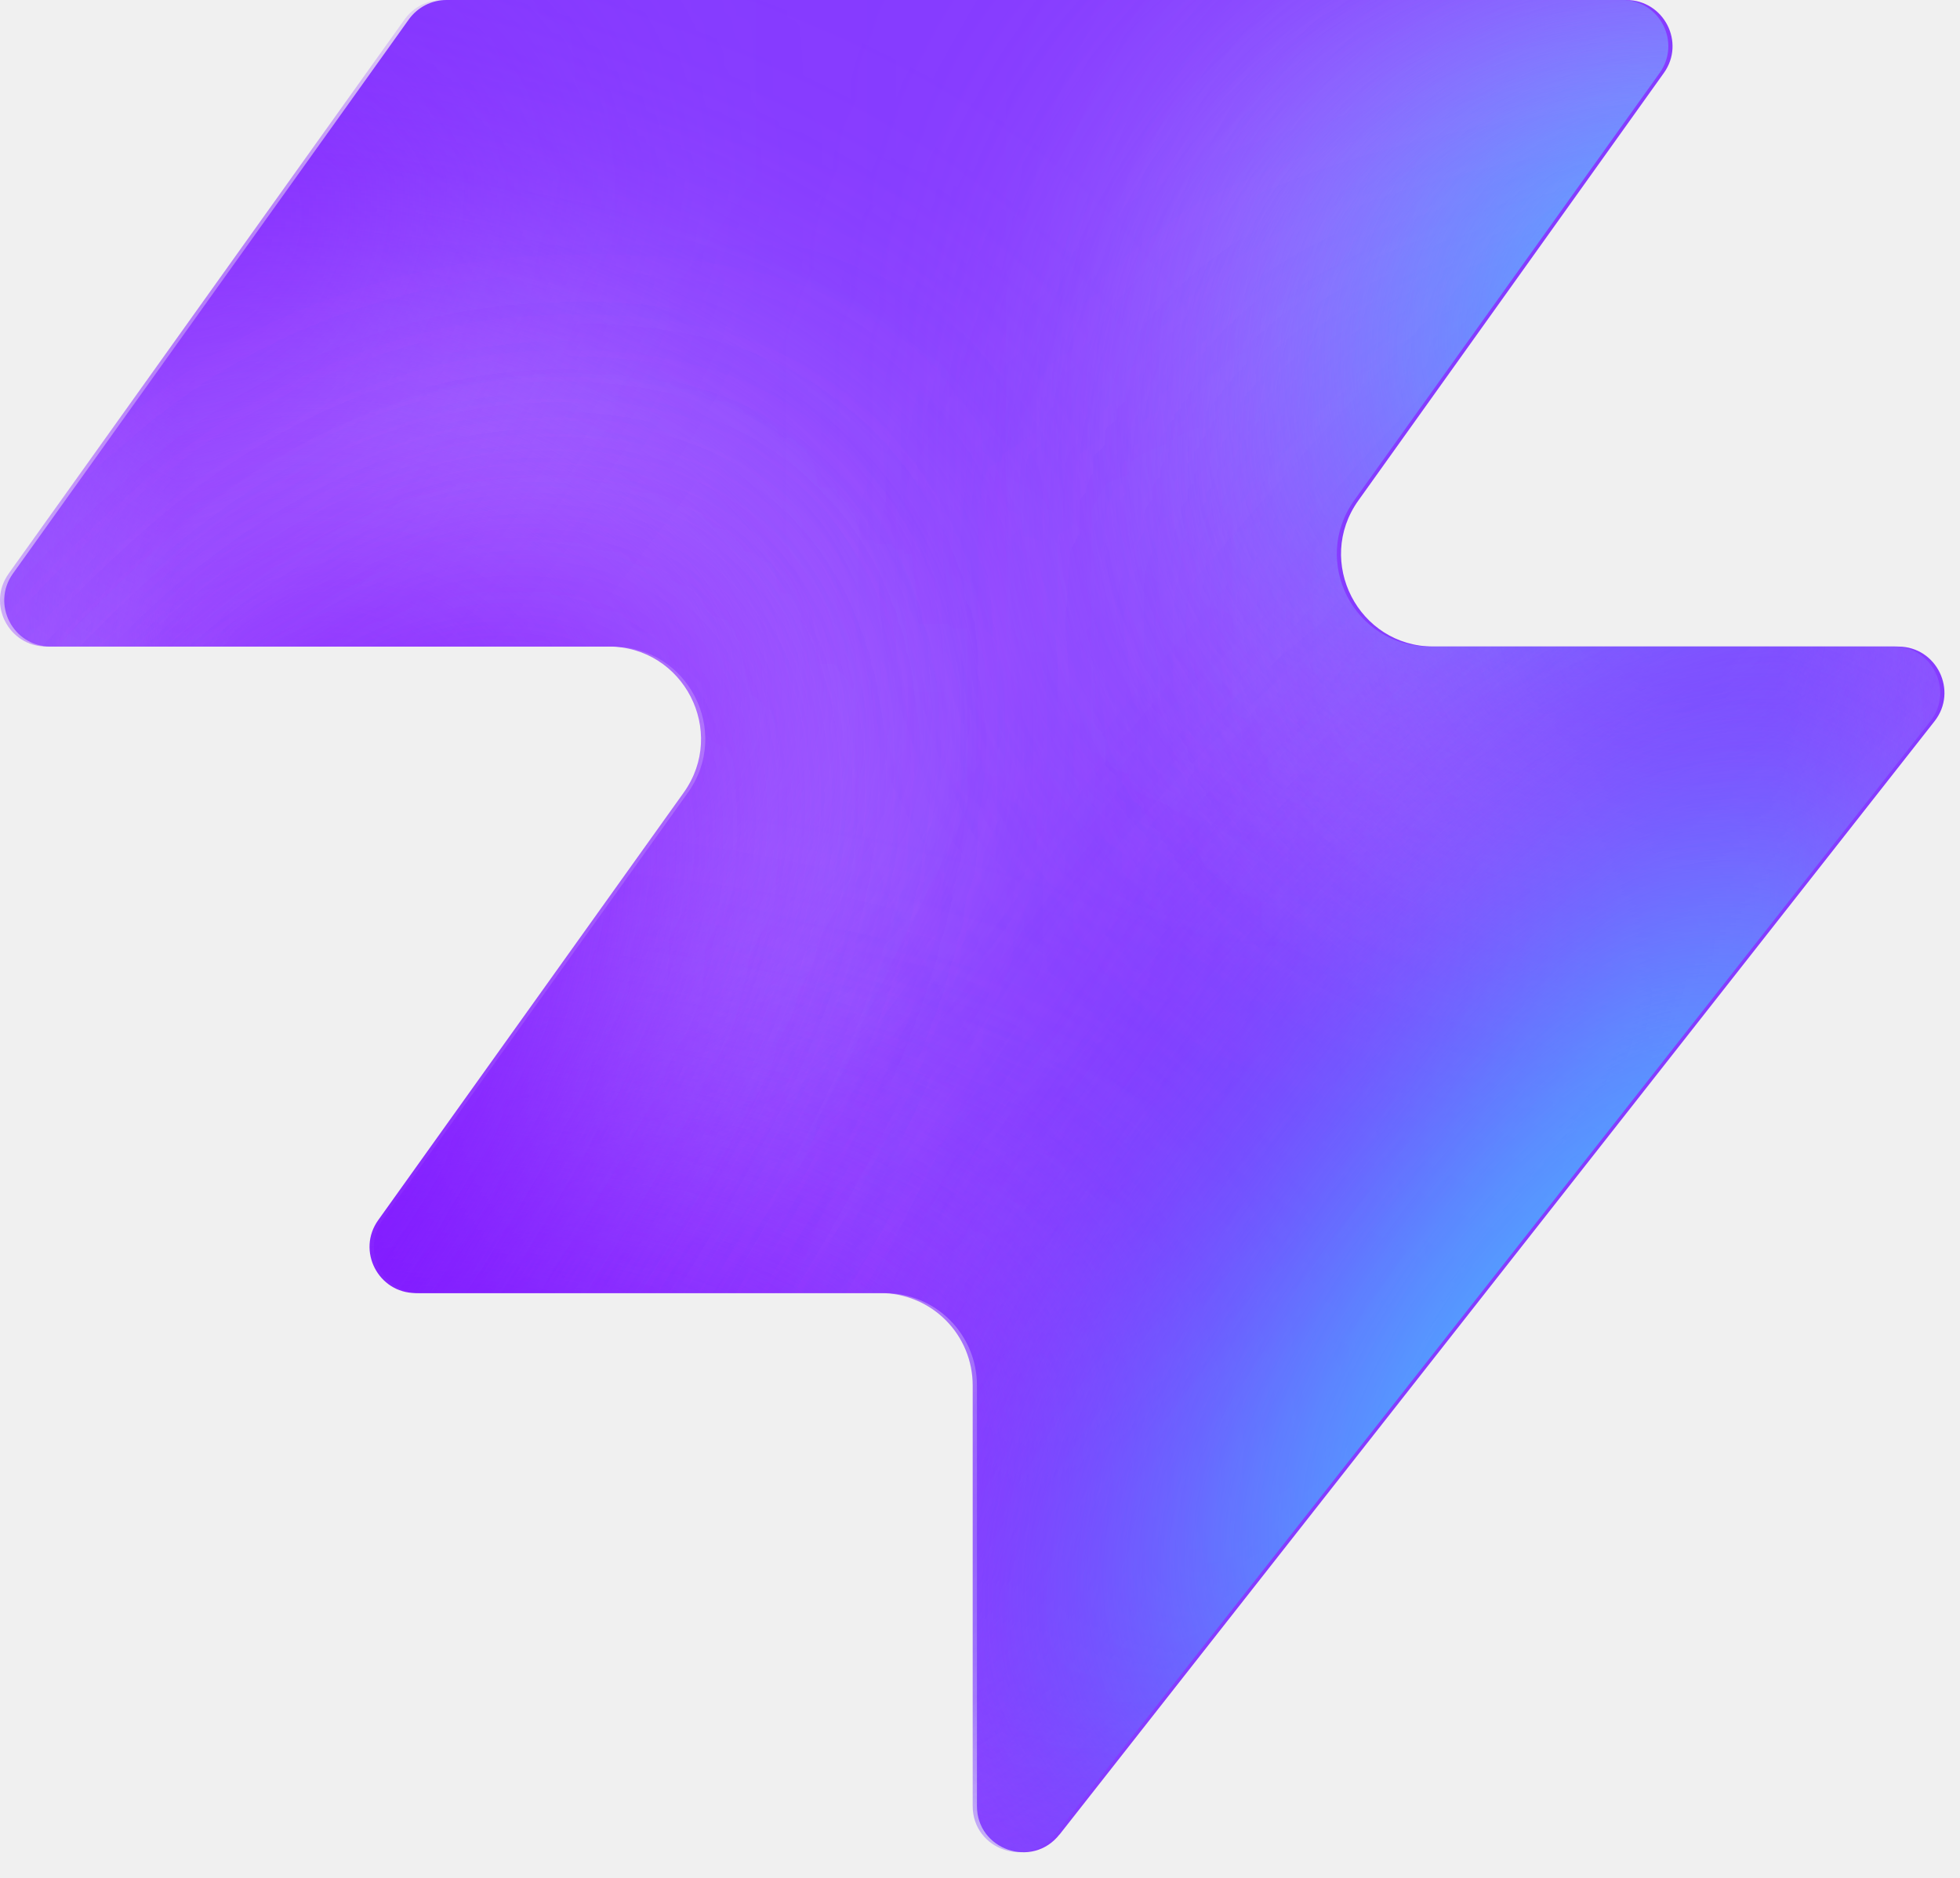
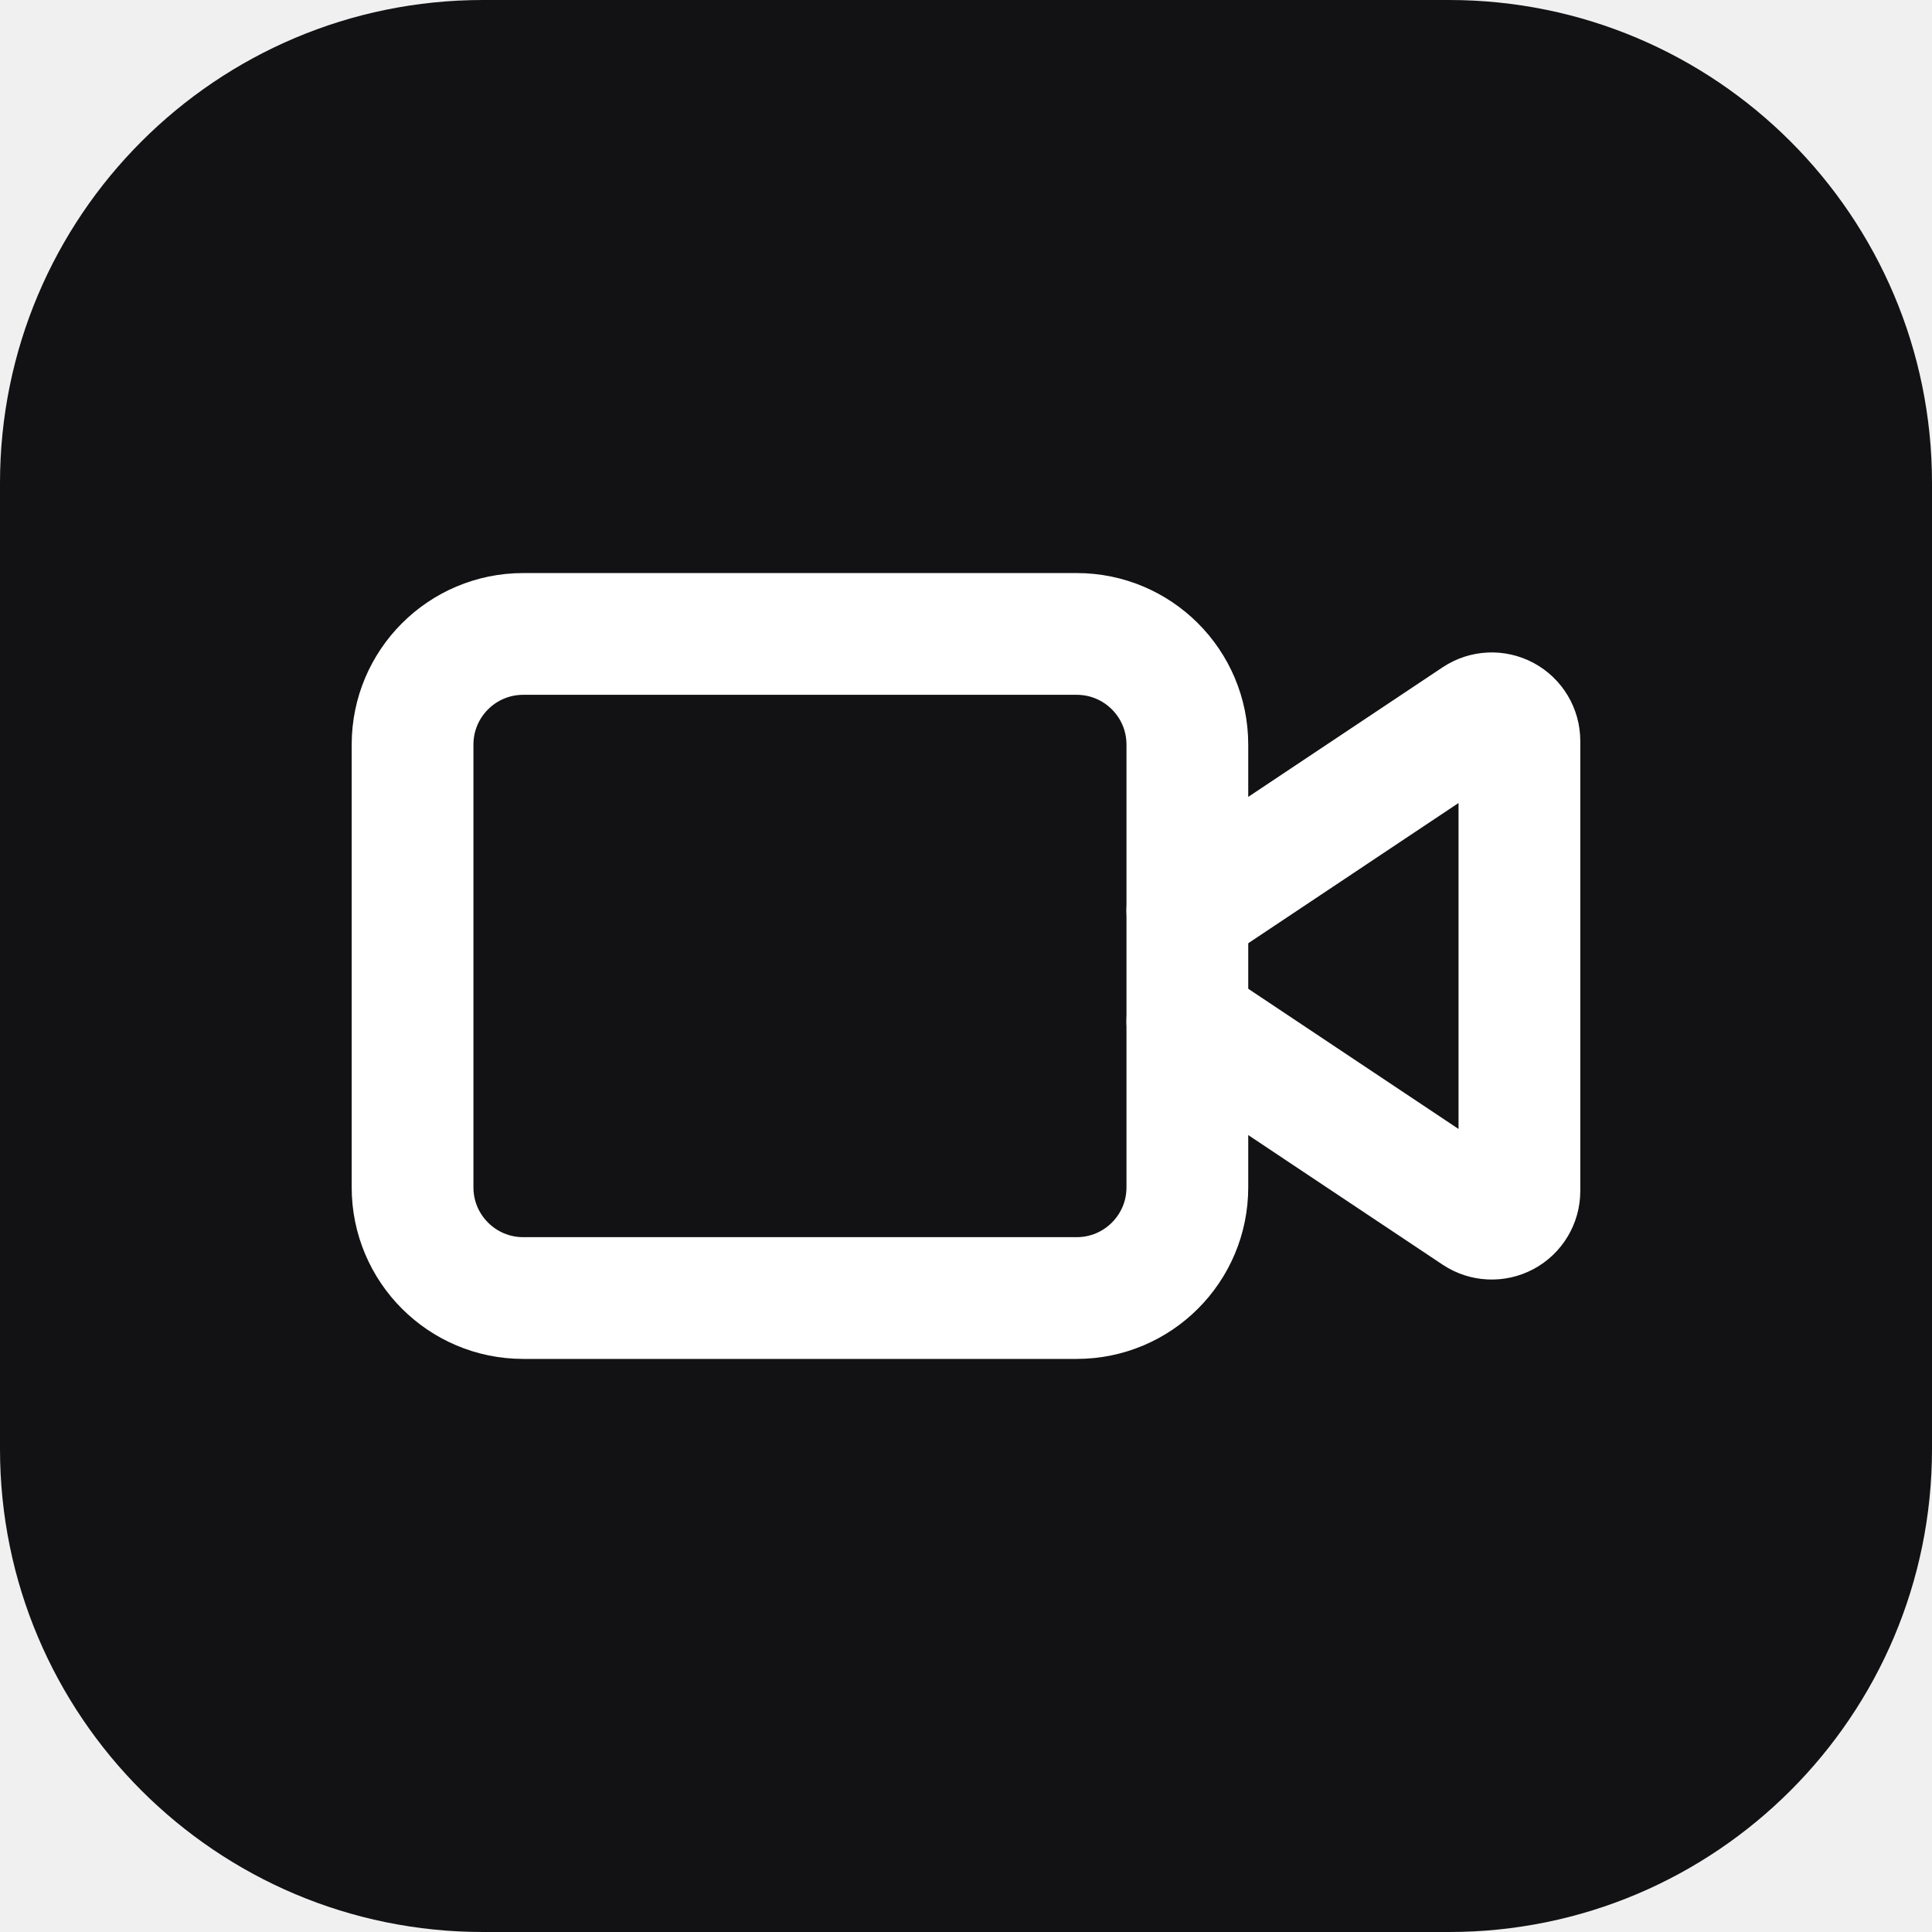
- <svg xmlns="http://www.w3.org/2000/svg" width="48" height="46" fill="none" viewBox="0 0 48 46">
-   <path fill="#863bff" d="M25.946 44.938c-.664.845-2.021.375-2.021-.698V33.937a2.26 2.26 0 0 0-2.262-2.262H10.287c-.92 0-1.456-1.04-.92-1.788l7.48-10.471c1.07-1.497 0-3.578-1.842-3.578H1.237c-.92 0-1.456-1.04-.92-1.788L10.013.474c.214-.297.556-.474.92-.474h28.894c.92 0 1.456 1.04.92 1.788l-7.48 10.471c-1.07 1.498 0 3.579 1.842 3.579h11.377c.943 0 1.473 1.088.89 1.83L25.947 44.94z" style="fill:#863bff;fill:color(display-p3 .525 .23 1);fill-opacity:1" />
-   <mask id="a" width="48" height="46" x="0" y="0" maskUnits="userSpaceOnUse" style="mask-type:alpha">
-     <path fill="#000" d="M25.842 44.938c-.664.844-2.021.375-2.021-.698V33.937a2.26 2.26 0 0 0-2.262-2.262H10.183c-.92 0-1.456-1.04-.92-1.788l7.48-10.471c1.07-1.498 0-3.579-1.842-3.579H1.133c-.92 0-1.456-1.04-.92-1.787L9.91.473c.214-.297.556-.474.92-.474h28.894c.92 0 1.456 1.04.92 1.788l-7.48 10.471c-1.07 1.498 0 3.578 1.842 3.578h11.377c.943 0 1.473 1.088.89 1.832L25.843 44.94z" style="fill:#000;fill-opacity:1" />
-   </mask>
-   <g mask="url(#a)">
-     <g filter="url(#b)">
-       <ellipse cx="5.508" cy="14.704" fill="#ede6ff" rx="5.508" ry="14.704" style="fill:#ede6ff;fill:color(display-p3 .927 .903 1);fill-opacity:1" transform="matrix(.00324 1 1 -.00324 -4.47 31.516)" />
-     </g>
-     <g filter="url(#c)">
-       <ellipse cx="10.399" cy="29.851" fill="#ede6ff" rx="10.399" ry="29.851" style="fill:#ede6ff;fill:color(display-p3 .927 .903 1);fill-opacity:1" transform="matrix(.00324 1 1 -.00324 -39.328 7.883)" />
-     </g>
-     <g filter="url(#d)">
-       <ellipse cx="5.508" cy="30.487" fill="#7e14ff" rx="5.508" ry="30.487" style="fill:#7e14ff;fill:color(display-p3 .492 .077 1);fill-opacity:1" transform="rotate(89.814 -25.913 -14.639)scale(1 -1)" />
-     </g>
-     <g filter="url(#e)">
-       <ellipse cx="5.508" cy="30.599" fill="#7e14ff" rx="5.508" ry="30.599" style="fill:#7e14ff;fill:color(display-p3 .492 .077 1);fill-opacity:1" transform="rotate(89.814 -32.644 -3.334)scale(1 -1)" />
-     </g>
-     <g filter="url(#f)">
-       <ellipse cx="5.508" cy="30.599" fill="#7e14ff" rx="5.508" ry="30.599" style="fill:#7e14ff;fill:color(display-p3 .492 .077 1);fill-opacity:1" transform="matrix(.00324 1 1 -.00324 -34.34 30.47)" />
-     </g>
-     <g filter="url(#g)">
-       <ellipse cx="14.072" cy="22.078" fill="#ede6ff" rx="14.072" ry="22.078" style="fill:#ede6ff;fill:color(display-p3 .927 .903 1);fill-opacity:1" transform="rotate(93.35 24.506 48.493)scale(-1 1)" />
-     </g>
-     <g filter="url(#h)">
-       <ellipse cx="3.47" cy="21.501" fill="#7e14ff" rx="3.47" ry="21.501" style="fill:#7e14ff;fill:color(display-p3 .492 .077 1);fill-opacity:1" transform="rotate(89.009 28.708 47.59)scale(-1 1)" />
-     </g>
-     <g filter="url(#i)">
-       <ellipse cx="3.47" cy="21.501" fill="#7e14ff" rx="3.47" ry="21.501" style="fill:#7e14ff;fill:color(display-p3 .492 .077 1);fill-opacity:1" transform="rotate(89.009 28.708 47.59)scale(-1 1)" />
-     </g>
-     <g filter="url(#j)">
-       <ellipse cx=".387" cy="8.972" fill="#7e14ff" rx="4.407" ry="29.108" style="fill:#7e14ff;fill:color(display-p3 .492 .077 1);fill-opacity:1" transform="rotate(39.51 .387 8.972)" />
-     </g>
-     <g filter="url(#k)">
-       <ellipse cx="47.523" cy="-6.092" fill="#7e14ff" rx="4.407" ry="29.108" style="fill:#7e14ff;fill:color(display-p3 .492 .077 1);fill-opacity:1" transform="rotate(37.892 47.523 -6.092)" />
-     </g>
-     <g filter="url(#l)">
-       <ellipse cx="41.412" cy="6.333" fill="#47bfff" rx="5.971" ry="9.665" style="fill:#47bfff;fill:color(display-p3 .28 .748 1);fill-opacity:1" transform="rotate(37.892 41.412 6.333)" />
-     </g>
-     <g filter="url(#m)">
-       <ellipse cx="-1.879" cy="38.332" fill="#7e14ff" rx="4.407" ry="29.108" style="fill:#7e14ff;fill:color(display-p3 .492 .077 1);fill-opacity:1" transform="rotate(37.892 -1.88 38.332)" />
-     </g>
-     <g filter="url(#n)">
-       <ellipse cx="-1.879" cy="38.332" fill="#7e14ff" rx="4.407" ry="29.108" style="fill:#7e14ff;fill:color(display-p3 .492 .077 1);fill-opacity:1" transform="rotate(37.892 -1.88 38.332)" />
-     </g>
-     <g filter="url(#o)">
-       <ellipse cx="35.651" cy="29.907" fill="#7e14ff" rx="4.407" ry="29.108" style="fill:#7e14ff;fill:color(display-p3 .492 .077 1);fill-opacity:1" transform="rotate(37.892 35.651 29.907)" />
-     </g>
-     <g filter="url(#p)">
-       <ellipse cx="38.418" cy="32.4" fill="#47bfff" rx="5.971" ry="15.297" style="fill:#47bfff;fill:color(display-p3 .28 .748 1);fill-opacity:1" transform="rotate(37.892 38.418 32.4)" />
-     </g>
+ <svg xmlns="http://www.w3.org/2000/svg" viewBox="0 0 64 64" fill="none">
+   <rect width="64" height="64" rx="16" fill="#121214" />
+   <g transform="translate(10, 10) scale(1.8333)" fill="none" stroke="#ffffff" stroke-width="2.2" stroke-linecap="round" stroke-linejoin="round">
+     <path d="m16 13 5.223 3.482a.5.5 0 0 0 .777-.416V7.934a.5.5 0 0 0-.777-.416L16 11" />
+     <rect x="2" y="6" width="14" height="12" rx="2" />
  </g>
-   <defs>
-     <filter id="b" width="60.045" height="41.654" x="-19.77" y="16.149" color-interpolation-filters="sRGB" filterUnits="userSpaceOnUse">
-       <feFlood flood-opacity="0" result="BackgroundImageFix" />
-       <feBlend in="SourceGraphic" in2="BackgroundImageFix" result="shape" />
-       <feGaussianBlur result="effect1_foregroundBlur_2002_17158" stdDeviation="7.659" />
-     </filter>
-     <filter id="c" width="90.34" height="51.437" x="-54.613" y="-7.533" color-interpolation-filters="sRGB" filterUnits="userSpaceOnUse">
-       <feFlood flood-opacity="0" result="BackgroundImageFix" />
-       <feBlend in="SourceGraphic" in2="BackgroundImageFix" result="shape" />
-       <feGaussianBlur result="effect1_foregroundBlur_2002_17158" stdDeviation="7.659" />
-     </filter>
-     <filter id="d" width="79.355" height="29.4" x="-49.64" y="2.03" color-interpolation-filters="sRGB" filterUnits="userSpaceOnUse">
-       <feFlood flood-opacity="0" result="BackgroundImageFix" />
-       <feBlend in="SourceGraphic" in2="BackgroundImageFix" result="shape" />
-       <feGaussianBlur result="effect1_foregroundBlur_2002_17158" stdDeviation="4.596" />
-     </filter>
-     <filter id="e" width="79.579" height="29.4" x="-45.045" y="20.029" color-interpolation-filters="sRGB" filterUnits="userSpaceOnUse">
-       <feFlood flood-opacity="0" result="BackgroundImageFix" />
-       <feBlend in="SourceGraphic" in2="BackgroundImageFix" result="shape" />
-       <feGaussianBlur result="effect1_foregroundBlur_2002_17158" stdDeviation="4.596" />
-     </filter>
-     <filter id="f" width="79.579" height="29.4" x="-43.513" y="21.178" color-interpolation-filters="sRGB" filterUnits="userSpaceOnUse">
-       <feFlood flood-opacity="0" result="BackgroundImageFix" />
-       <feBlend in="SourceGraphic" in2="BackgroundImageFix" result="shape" />
-       <feGaussianBlur result="effect1_foregroundBlur_2002_17158" stdDeviation="4.596" />
-     </filter>
-     <filter id="g" width="74.749" height="58.852" x="15.756" y="-17.901" color-interpolation-filters="sRGB" filterUnits="userSpaceOnUse">
-       <feFlood flood-opacity="0" result="BackgroundImageFix" />
-       <feBlend in="SourceGraphic" in2="BackgroundImageFix" result="shape" />
-       <feGaussianBlur result="effect1_foregroundBlur_2002_17158" stdDeviation="7.659" />
-     </filter>
-     <filter id="h" width="61.377" height="25.362" x="23.548" y="2.284" color-interpolation-filters="sRGB" filterUnits="userSpaceOnUse">
-       <feFlood flood-opacity="0" result="BackgroundImageFix" />
-       <feBlend in="SourceGraphic" in2="BackgroundImageFix" result="shape" />
-       <feGaussianBlur result="effect1_foregroundBlur_2002_17158" stdDeviation="4.596" />
-     </filter>
-     <filter id="i" width="61.377" height="25.362" x="23.548" y="2.284" color-interpolation-filters="sRGB" filterUnits="userSpaceOnUse">
-       <feFlood flood-opacity="0" result="BackgroundImageFix" />
-       <feBlend in="SourceGraphic" in2="BackgroundImageFix" result="shape" />
-       <feGaussianBlur result="effect1_foregroundBlur_2002_17158" stdDeviation="4.596" />
-     </filter>
-     <filter id="j" width="56.045" height="63.649" x="-27.636" y="-22.853" color-interpolation-filters="sRGB" filterUnits="userSpaceOnUse">
-       <feFlood flood-opacity="0" result="BackgroundImageFix" />
-       <feBlend in="SourceGraphic" in2="BackgroundImageFix" result="shape" />
-       <feGaussianBlur result="effect1_foregroundBlur_2002_17158" stdDeviation="4.596" />
-     </filter>
-     <filter id="k" width="54.814" height="64.646" x="20.116" y="-38.415" color-interpolation-filters="sRGB" filterUnits="userSpaceOnUse">
-       <feFlood flood-opacity="0" result="BackgroundImageFix" />
-       <feBlend in="SourceGraphic" in2="BackgroundImageFix" result="shape" />
-       <feGaussianBlur result="effect1_foregroundBlur_2002_17158" stdDeviation="4.596" />
-     </filter>
-     <filter id="l" width="33.541" height="35.313" x="24.641" y="-11.323" color-interpolation-filters="sRGB" filterUnits="userSpaceOnUse">
-       <feFlood flood-opacity="0" result="BackgroundImageFix" />
-       <feBlend in="SourceGraphic" in2="BackgroundImageFix" result="shape" />
-       <feGaussianBlur result="effect1_foregroundBlur_2002_17158" stdDeviation="4.596" />
-     </filter>
-     <filter id="m" width="54.814" height="64.646" x="-29.286" y="6.009" color-interpolation-filters="sRGB" filterUnits="userSpaceOnUse">
-       <feFlood flood-opacity="0" result="BackgroundImageFix" />
-       <feBlend in="SourceGraphic" in2="BackgroundImageFix" result="shape" />
-       <feGaussianBlur result="effect1_foregroundBlur_2002_17158" stdDeviation="4.596" />
-     </filter>
-     <filter id="n" width="54.814" height="64.646" x="-29.286" y="6.009" color-interpolation-filters="sRGB" filterUnits="userSpaceOnUse">
-       <feFlood flood-opacity="0" result="BackgroundImageFix" />
-       <feBlend in="SourceGraphic" in2="BackgroundImageFix" result="shape" />
-       <feGaussianBlur result="effect1_foregroundBlur_2002_17158" stdDeviation="4.596" />
-     </filter>
-     <filter id="o" width="54.814" height="64.646" x="8.244" y="-2.416" color-interpolation-filters="sRGB" filterUnits="userSpaceOnUse">
-       <feFlood flood-opacity="0" result="BackgroundImageFix" />
-       <feBlend in="SourceGraphic" in2="BackgroundImageFix" result="shape" />
-       <feGaussianBlur result="effect1_foregroundBlur_2002_17158" stdDeviation="4.596" />
-     </filter>
-     <filter id="p" width="39.409" height="43.623" x="18.713" y="10.588" color-interpolation-filters="sRGB" filterUnits="userSpaceOnUse">
-       <feFlood flood-opacity="0" result="BackgroundImageFix" />
-       <feBlend in="SourceGraphic" in2="BackgroundImageFix" result="shape" />
-       <feGaussianBlur result="effect1_foregroundBlur_2002_17158" stdDeviation="4.596" />
-     </filter>
-   </defs>
</svg>
